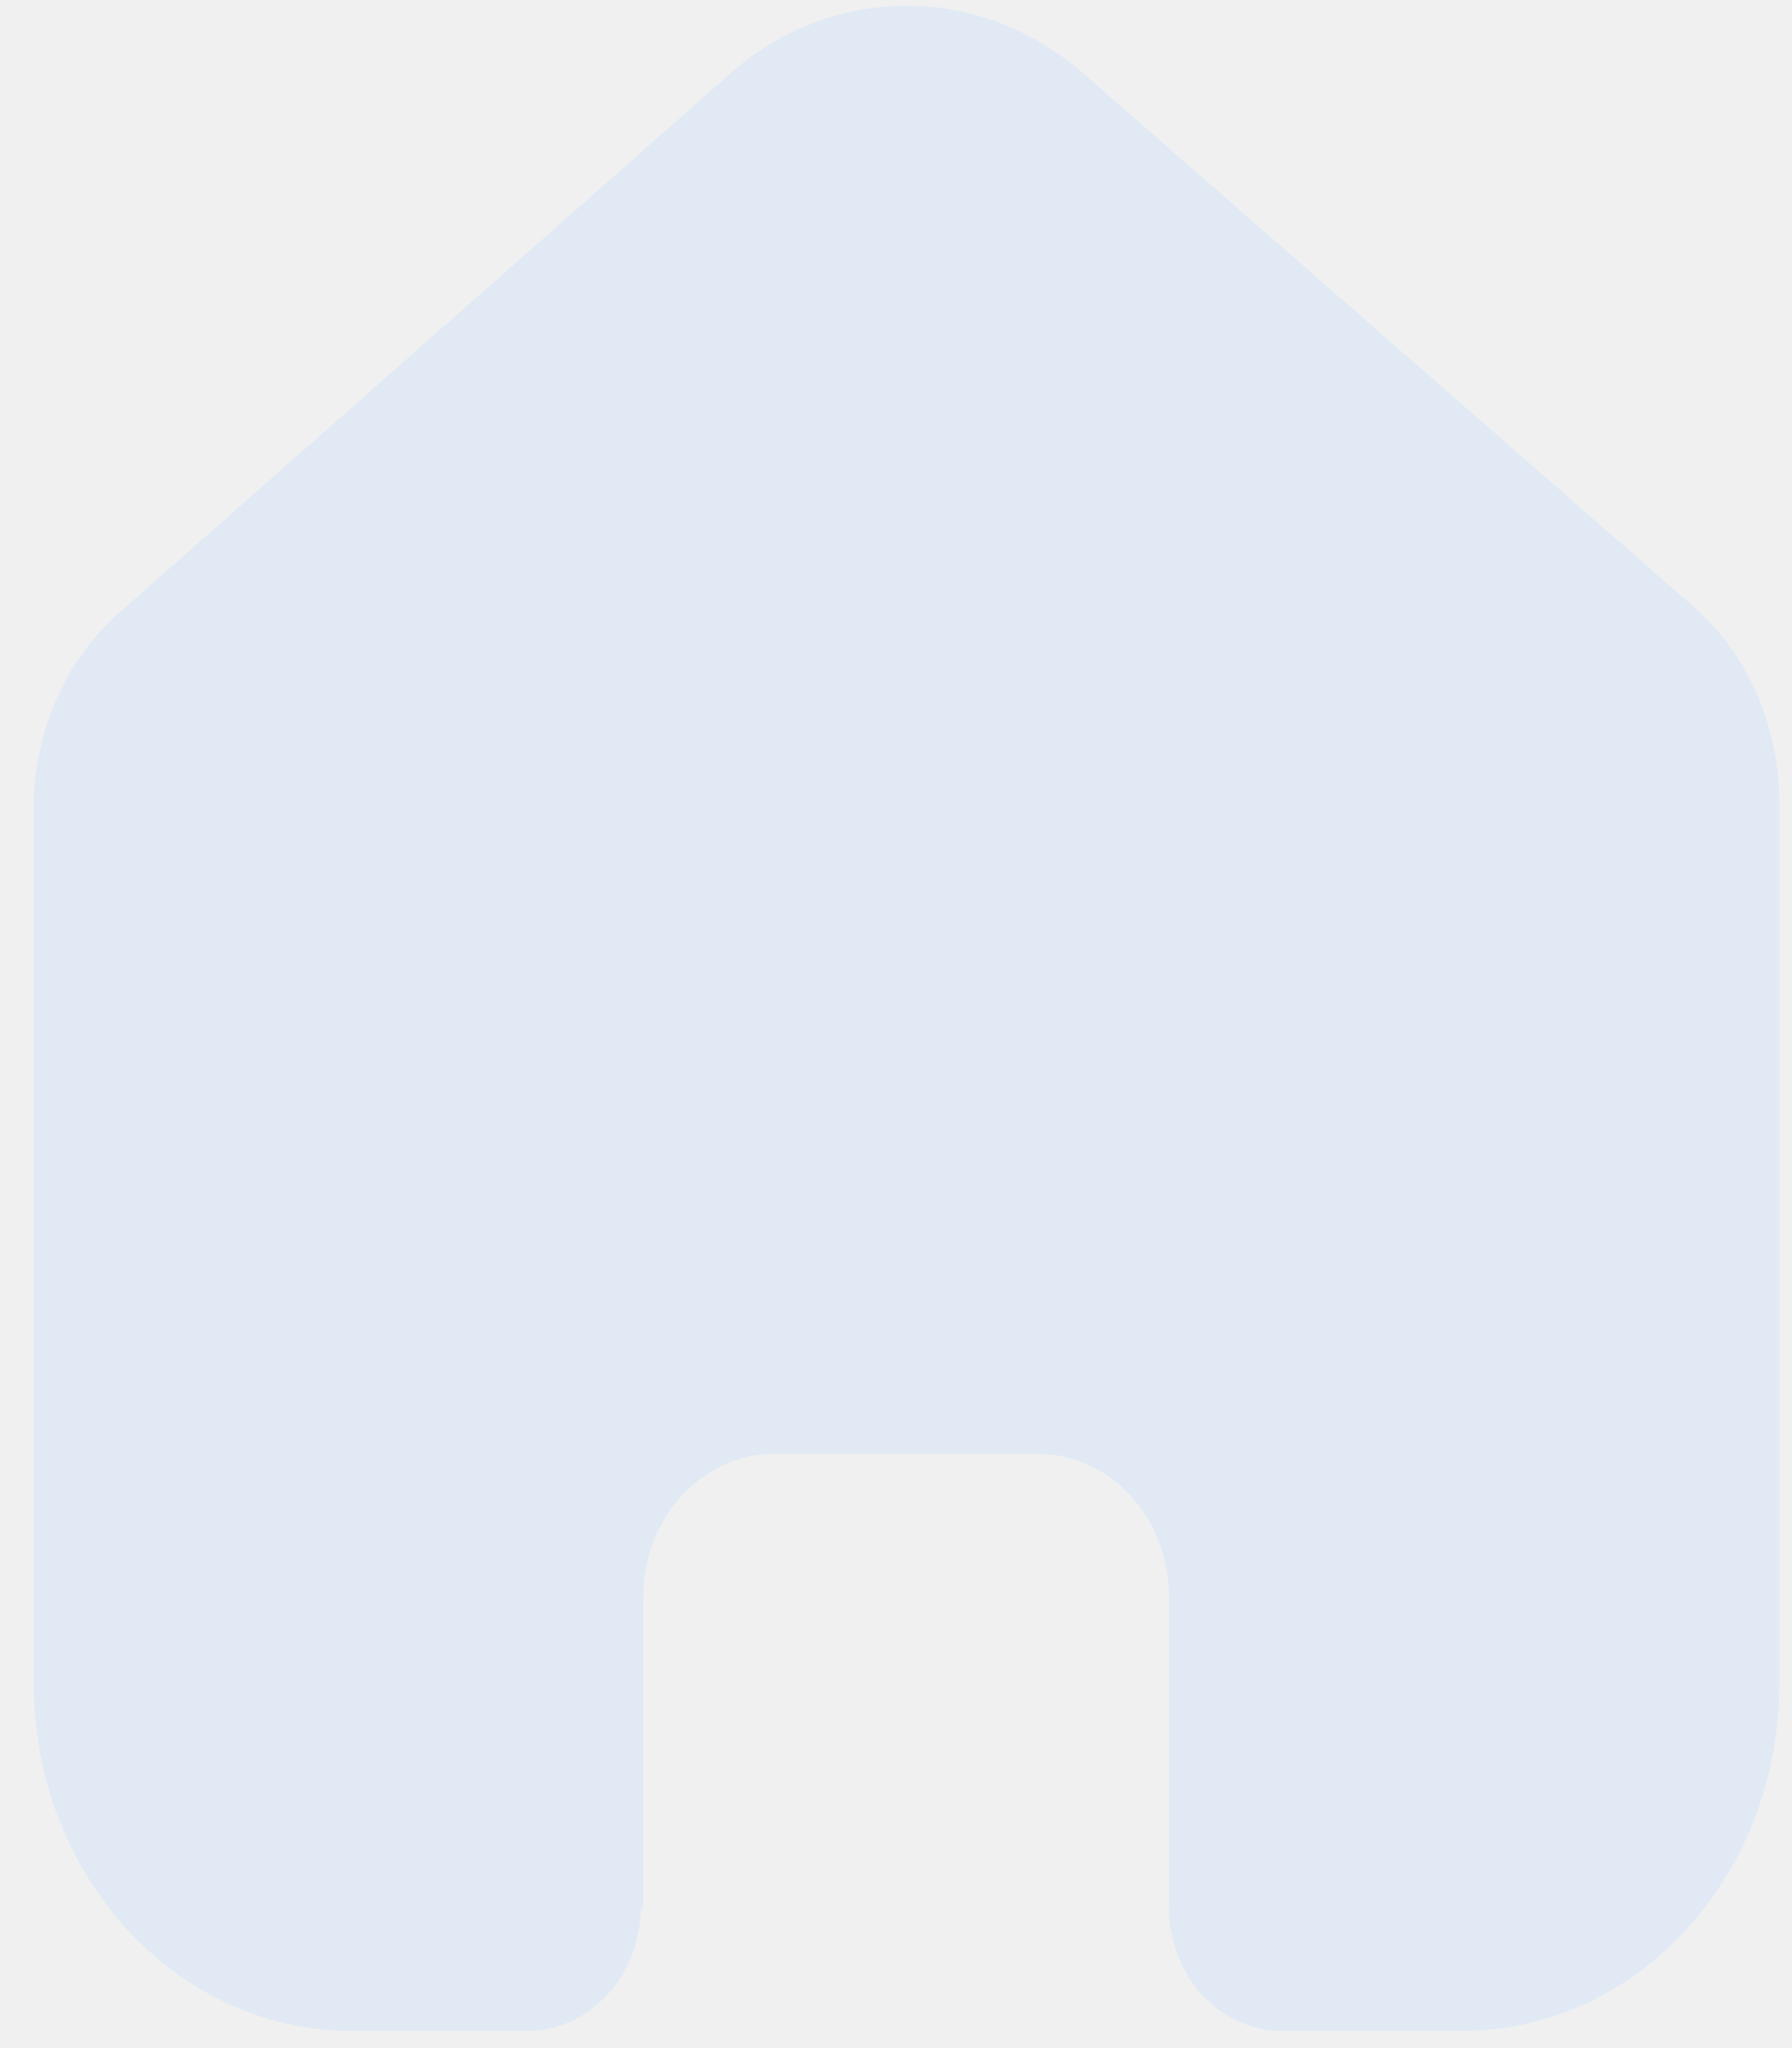
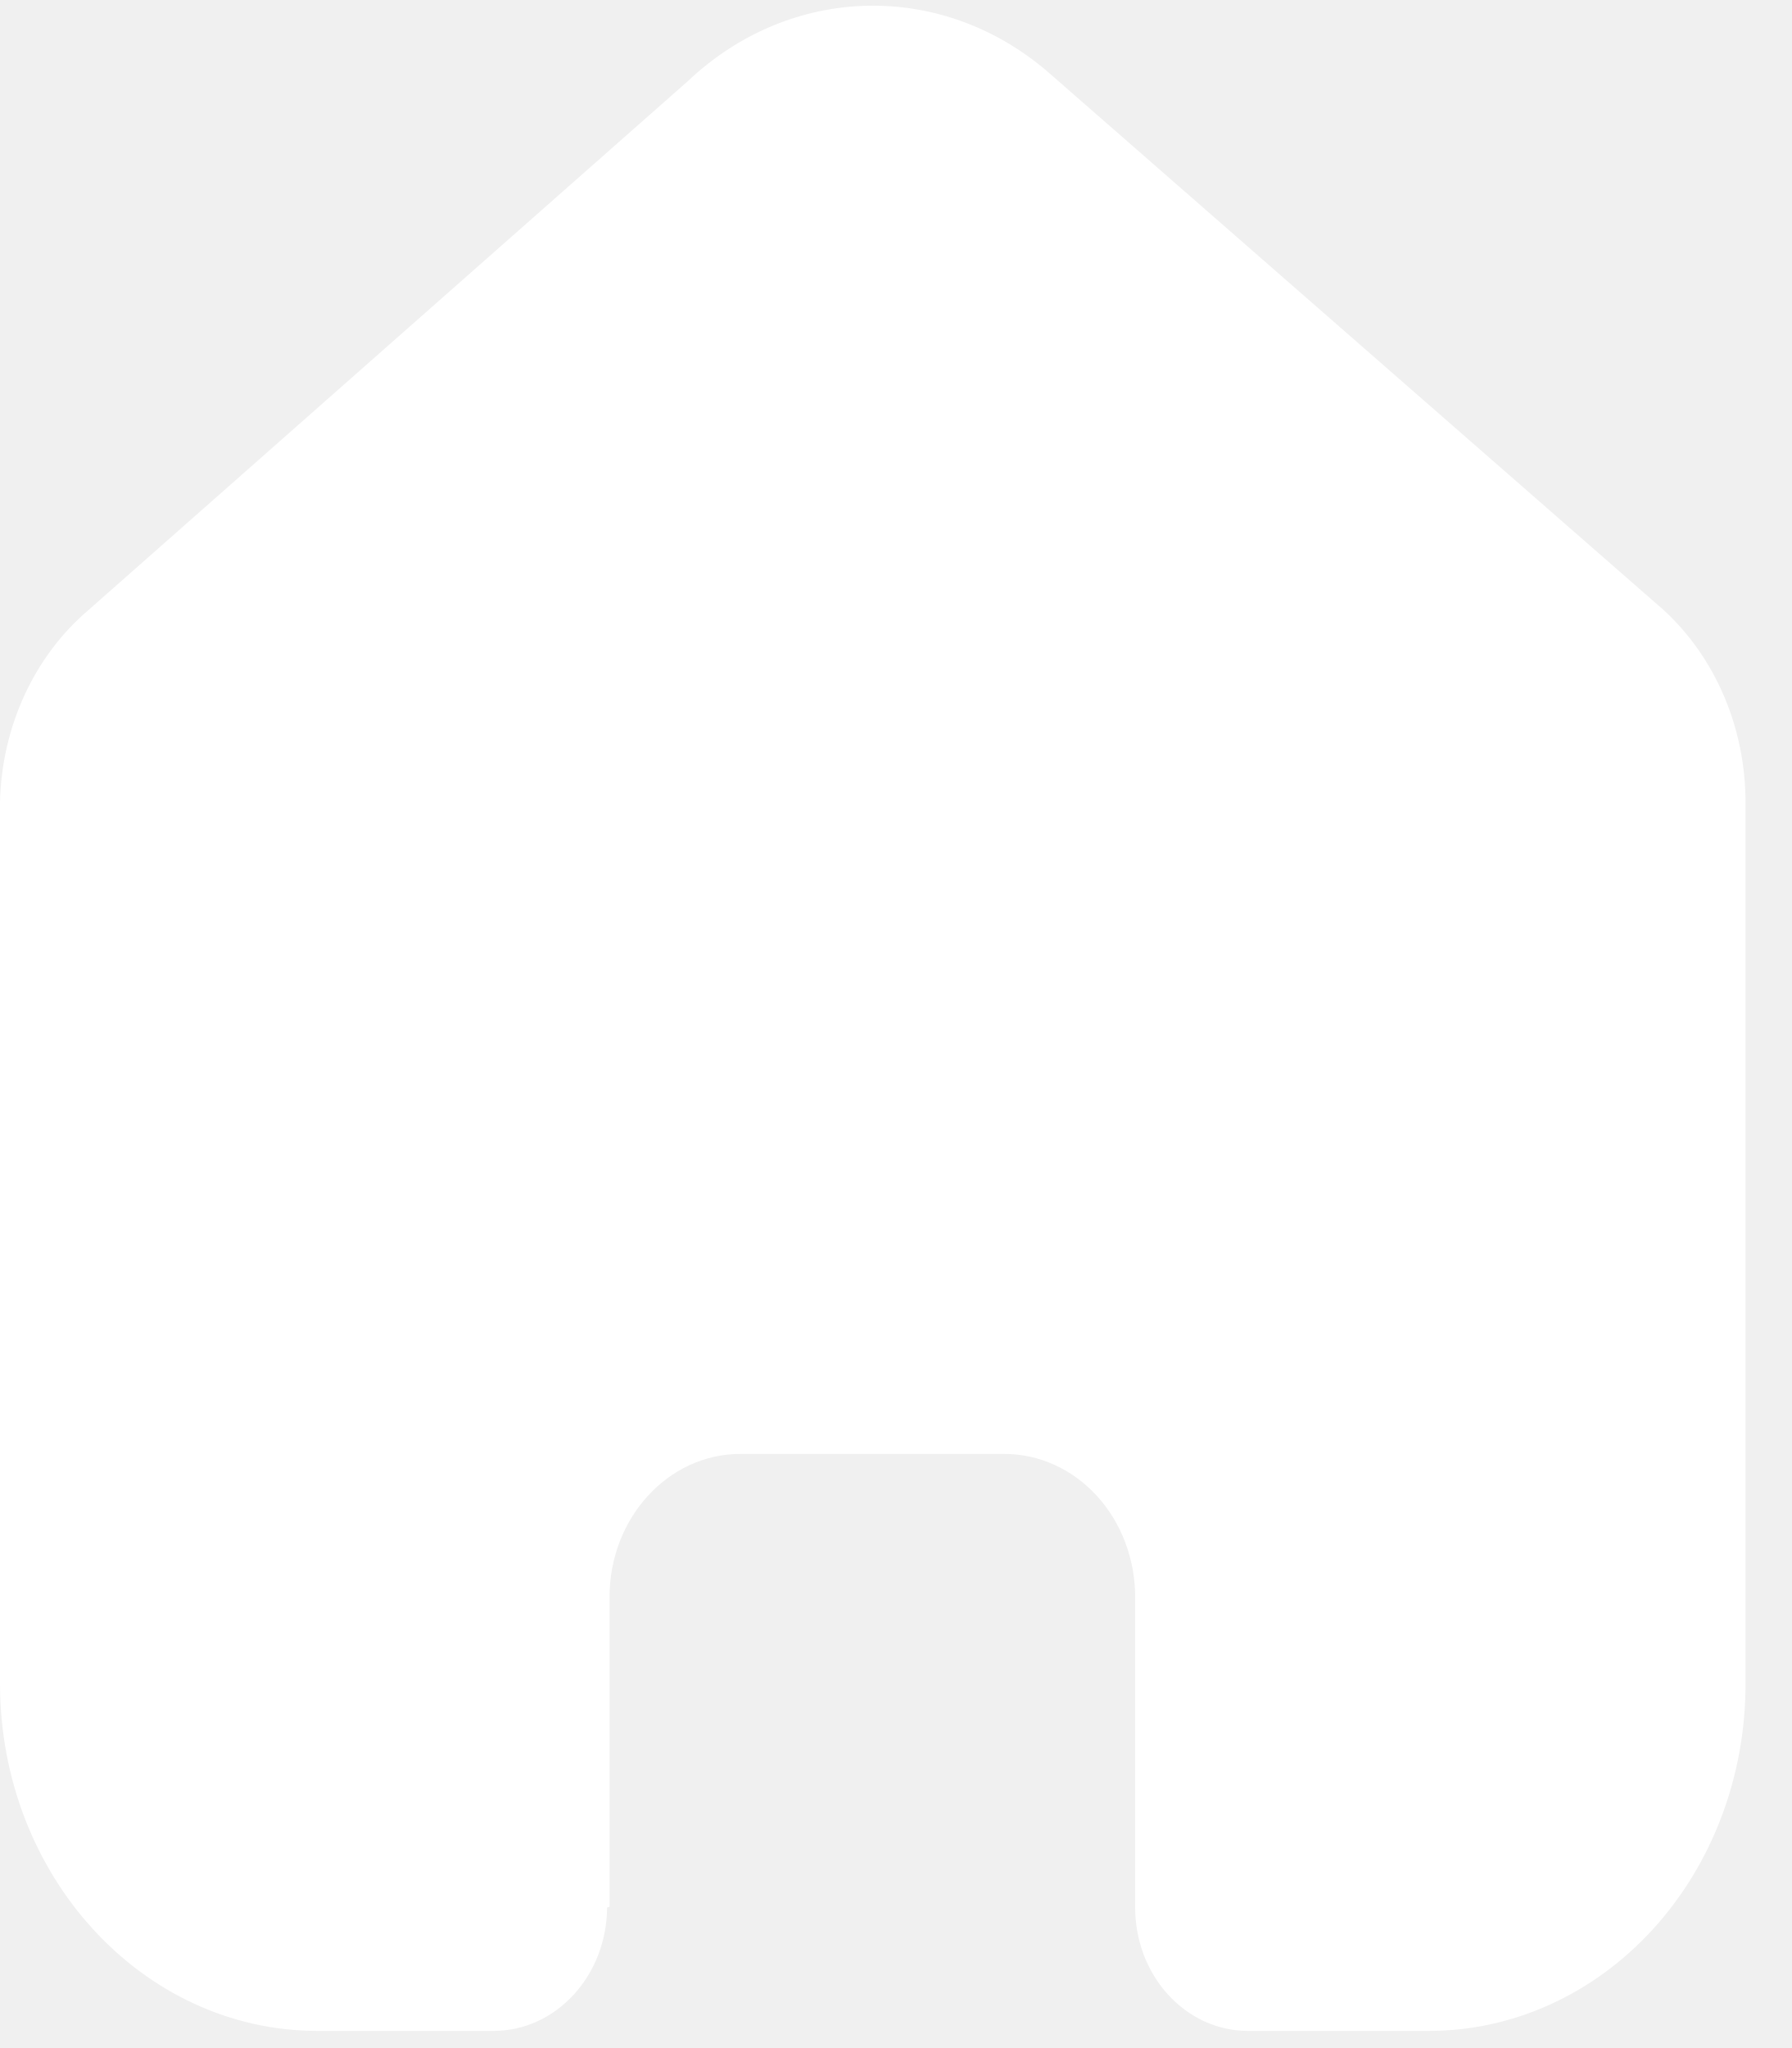
<svg xmlns="http://www.w3.org/2000/svg" width="35" height="40" viewBox="0 0 35 40" fill="none">
-   <path d="M12.567 37.24V31.192C12.567 29.649 13.711 28.397 15.122 28.397H20.281C20.958 28.397 21.608 28.692 22.087 29.216C22.567 29.74 22.836 30.451 22.836 31.192V37.24C22.832 37.882 23.062 38.499 23.475 38.954C23.888 39.41 24.451 39.666 25.037 39.666H28.557C30.2 39.671 31.778 38.96 32.942 37.69C34.106 36.42 34.76 34.696 34.76 32.898V15.67C34.76 14.217 34.171 12.839 33.153 11.908L21.181 1.448C19.098 -0.386 16.114 -0.327 14.094 1.588L2.395 11.908C1.328 12.812 0.691 14.194 0.659 15.67V32.88C0.659 36.628 3.437 39.666 6.862 39.666H10.301C11.52 39.666 12.51 38.59 12.519 37.258L12.567 37.24Z" fill="#E1EAF4" />
+   <path d="M11.908 37.24V31.192C11.908 29.649 13.052 28.397 14.463 28.397H19.621C20.299 28.397 20.949 28.692 21.428 29.216C21.907 29.74 22.176 30.451 22.176 31.192V37.24C22.172 37.882 22.402 38.499 22.816 38.954C23.229 39.41 23.791 39.666 24.378 39.666H27.897C29.541 39.671 31.119 38.96 32.282 37.69C33.446 36.42 34.1 34.696 34.1 32.898V15.67C34.1 14.217 33.512 12.839 32.493 11.908L20.521 1.448C18.439 -0.386 15.455 -0.327 13.434 1.588L1.736 11.908C0.669 12.812 0.032 14.194 0 15.67V32.88C0 36.628 2.777 39.666 6.203 39.666H9.642C10.861 39.666 11.851 38.59 11.86 37.258L11.908 37.24Z" fill="white" />
</svg>
